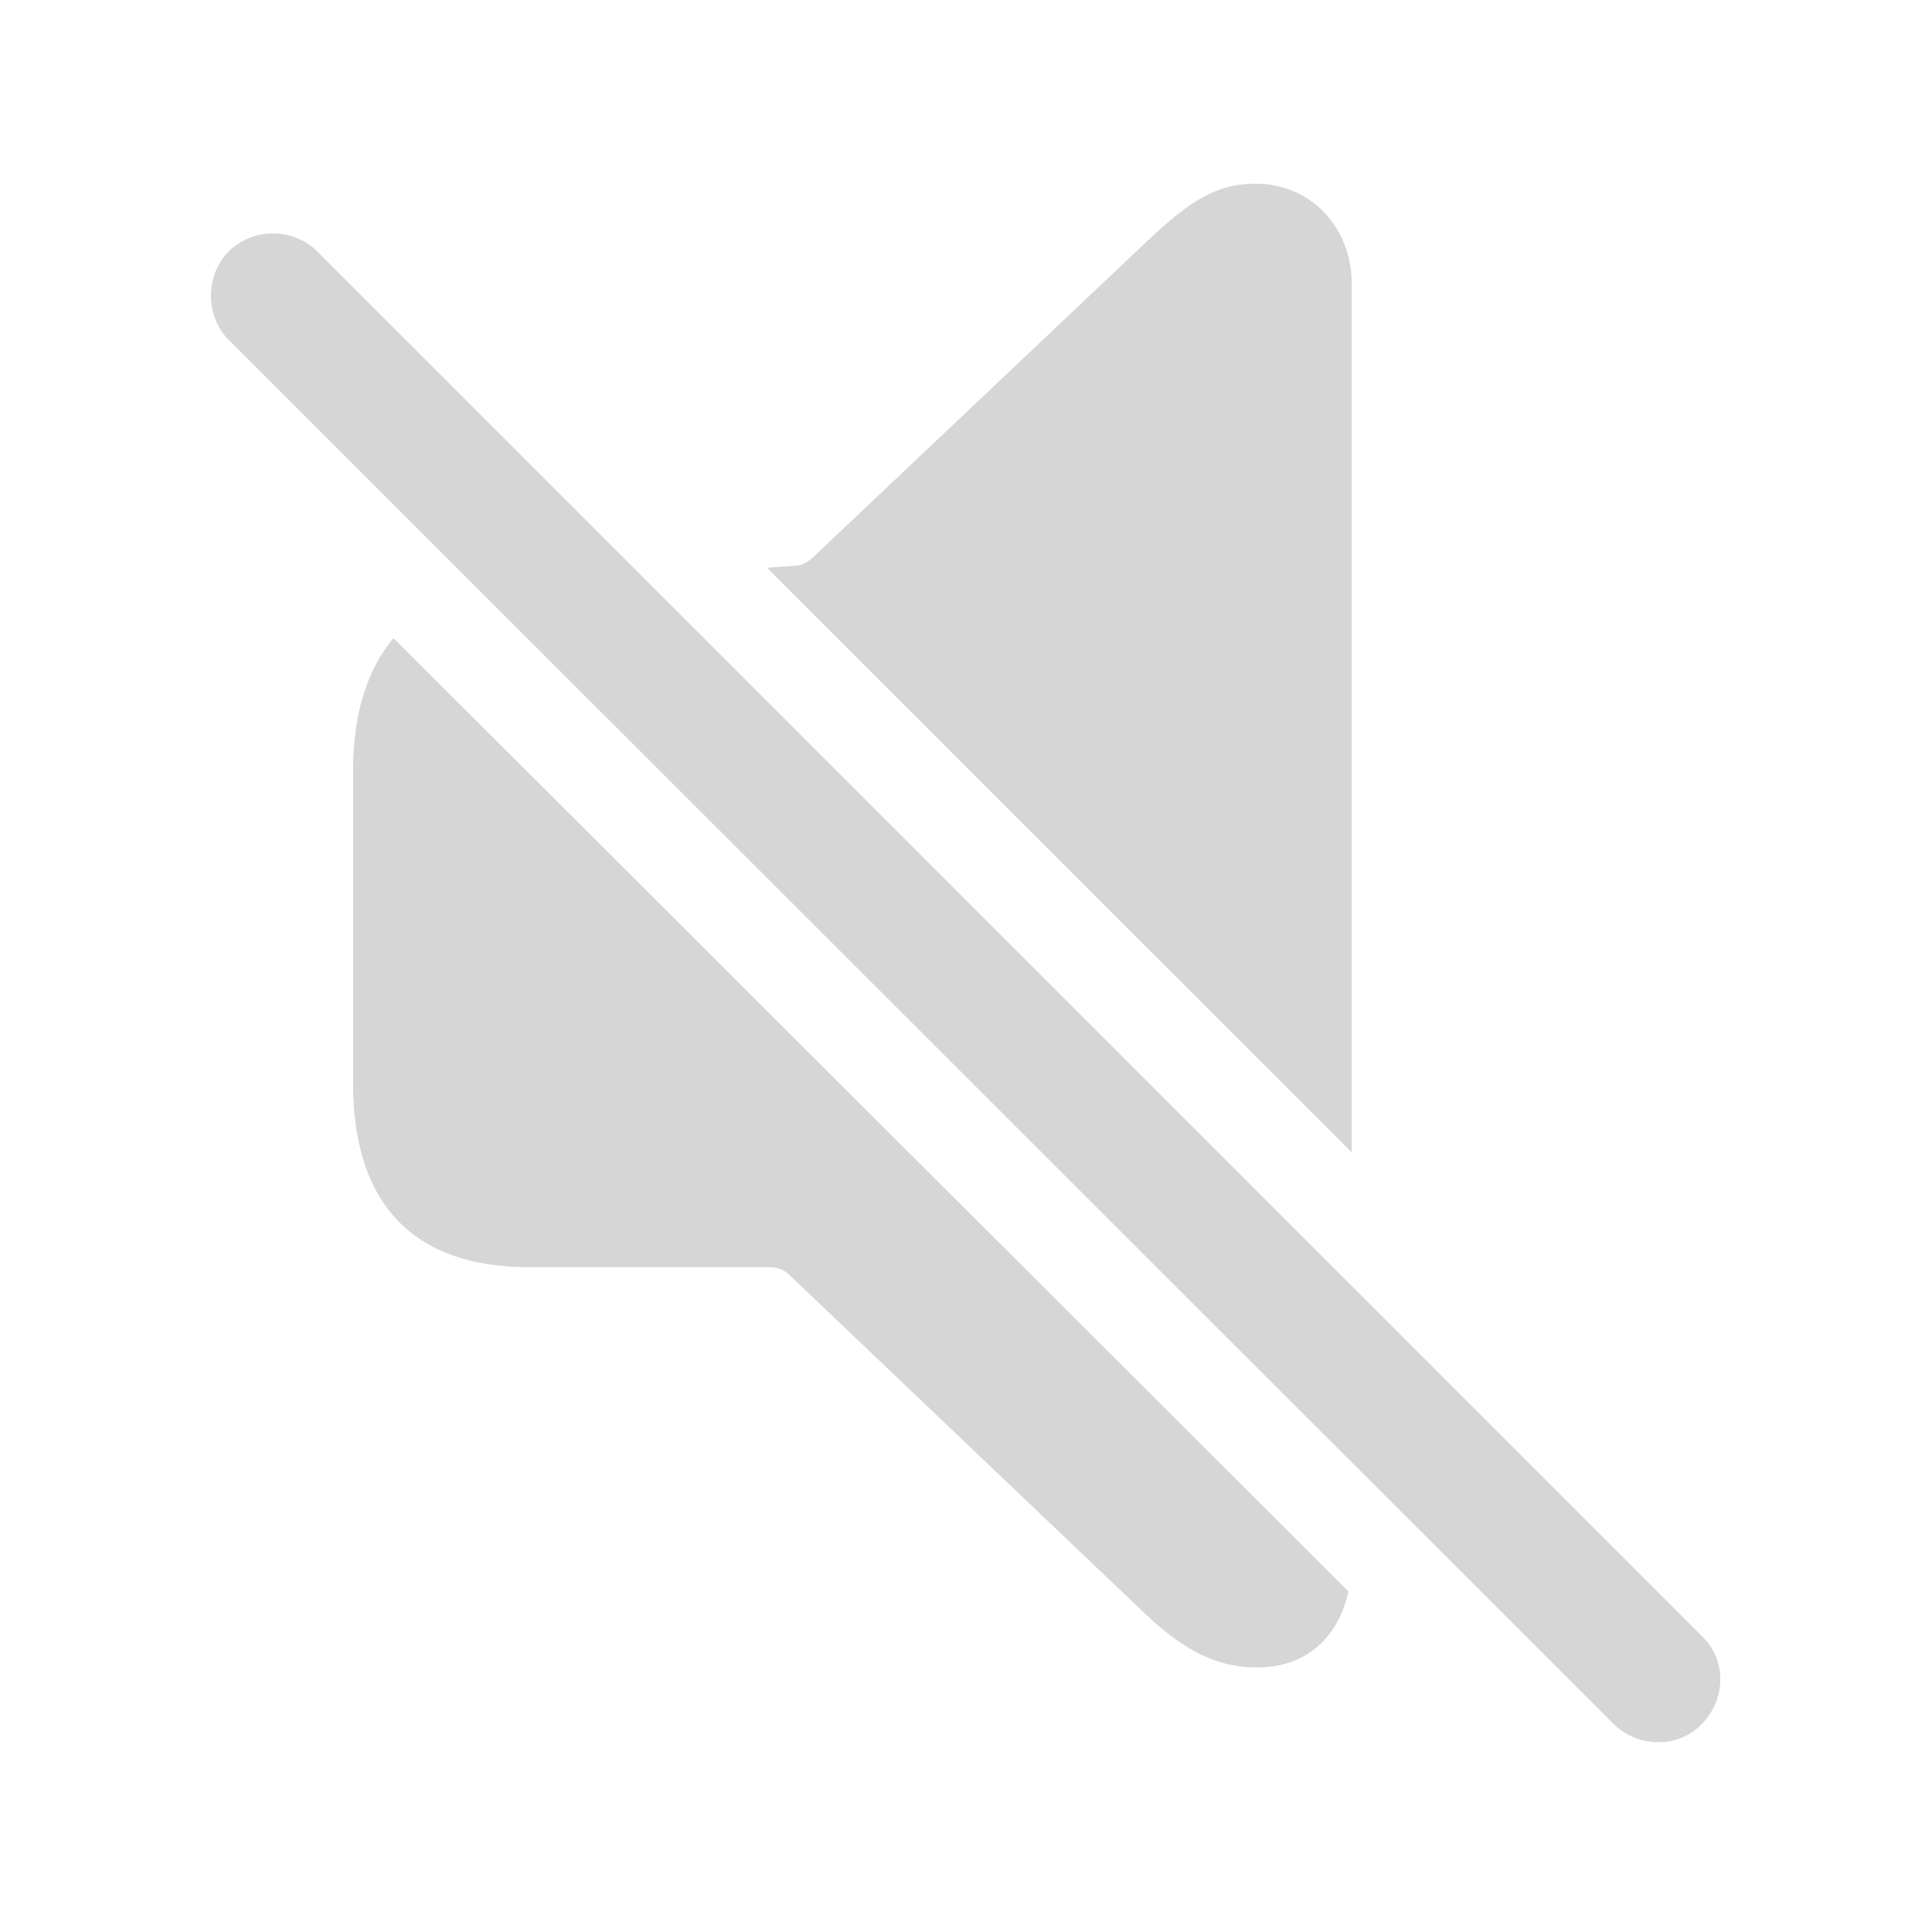
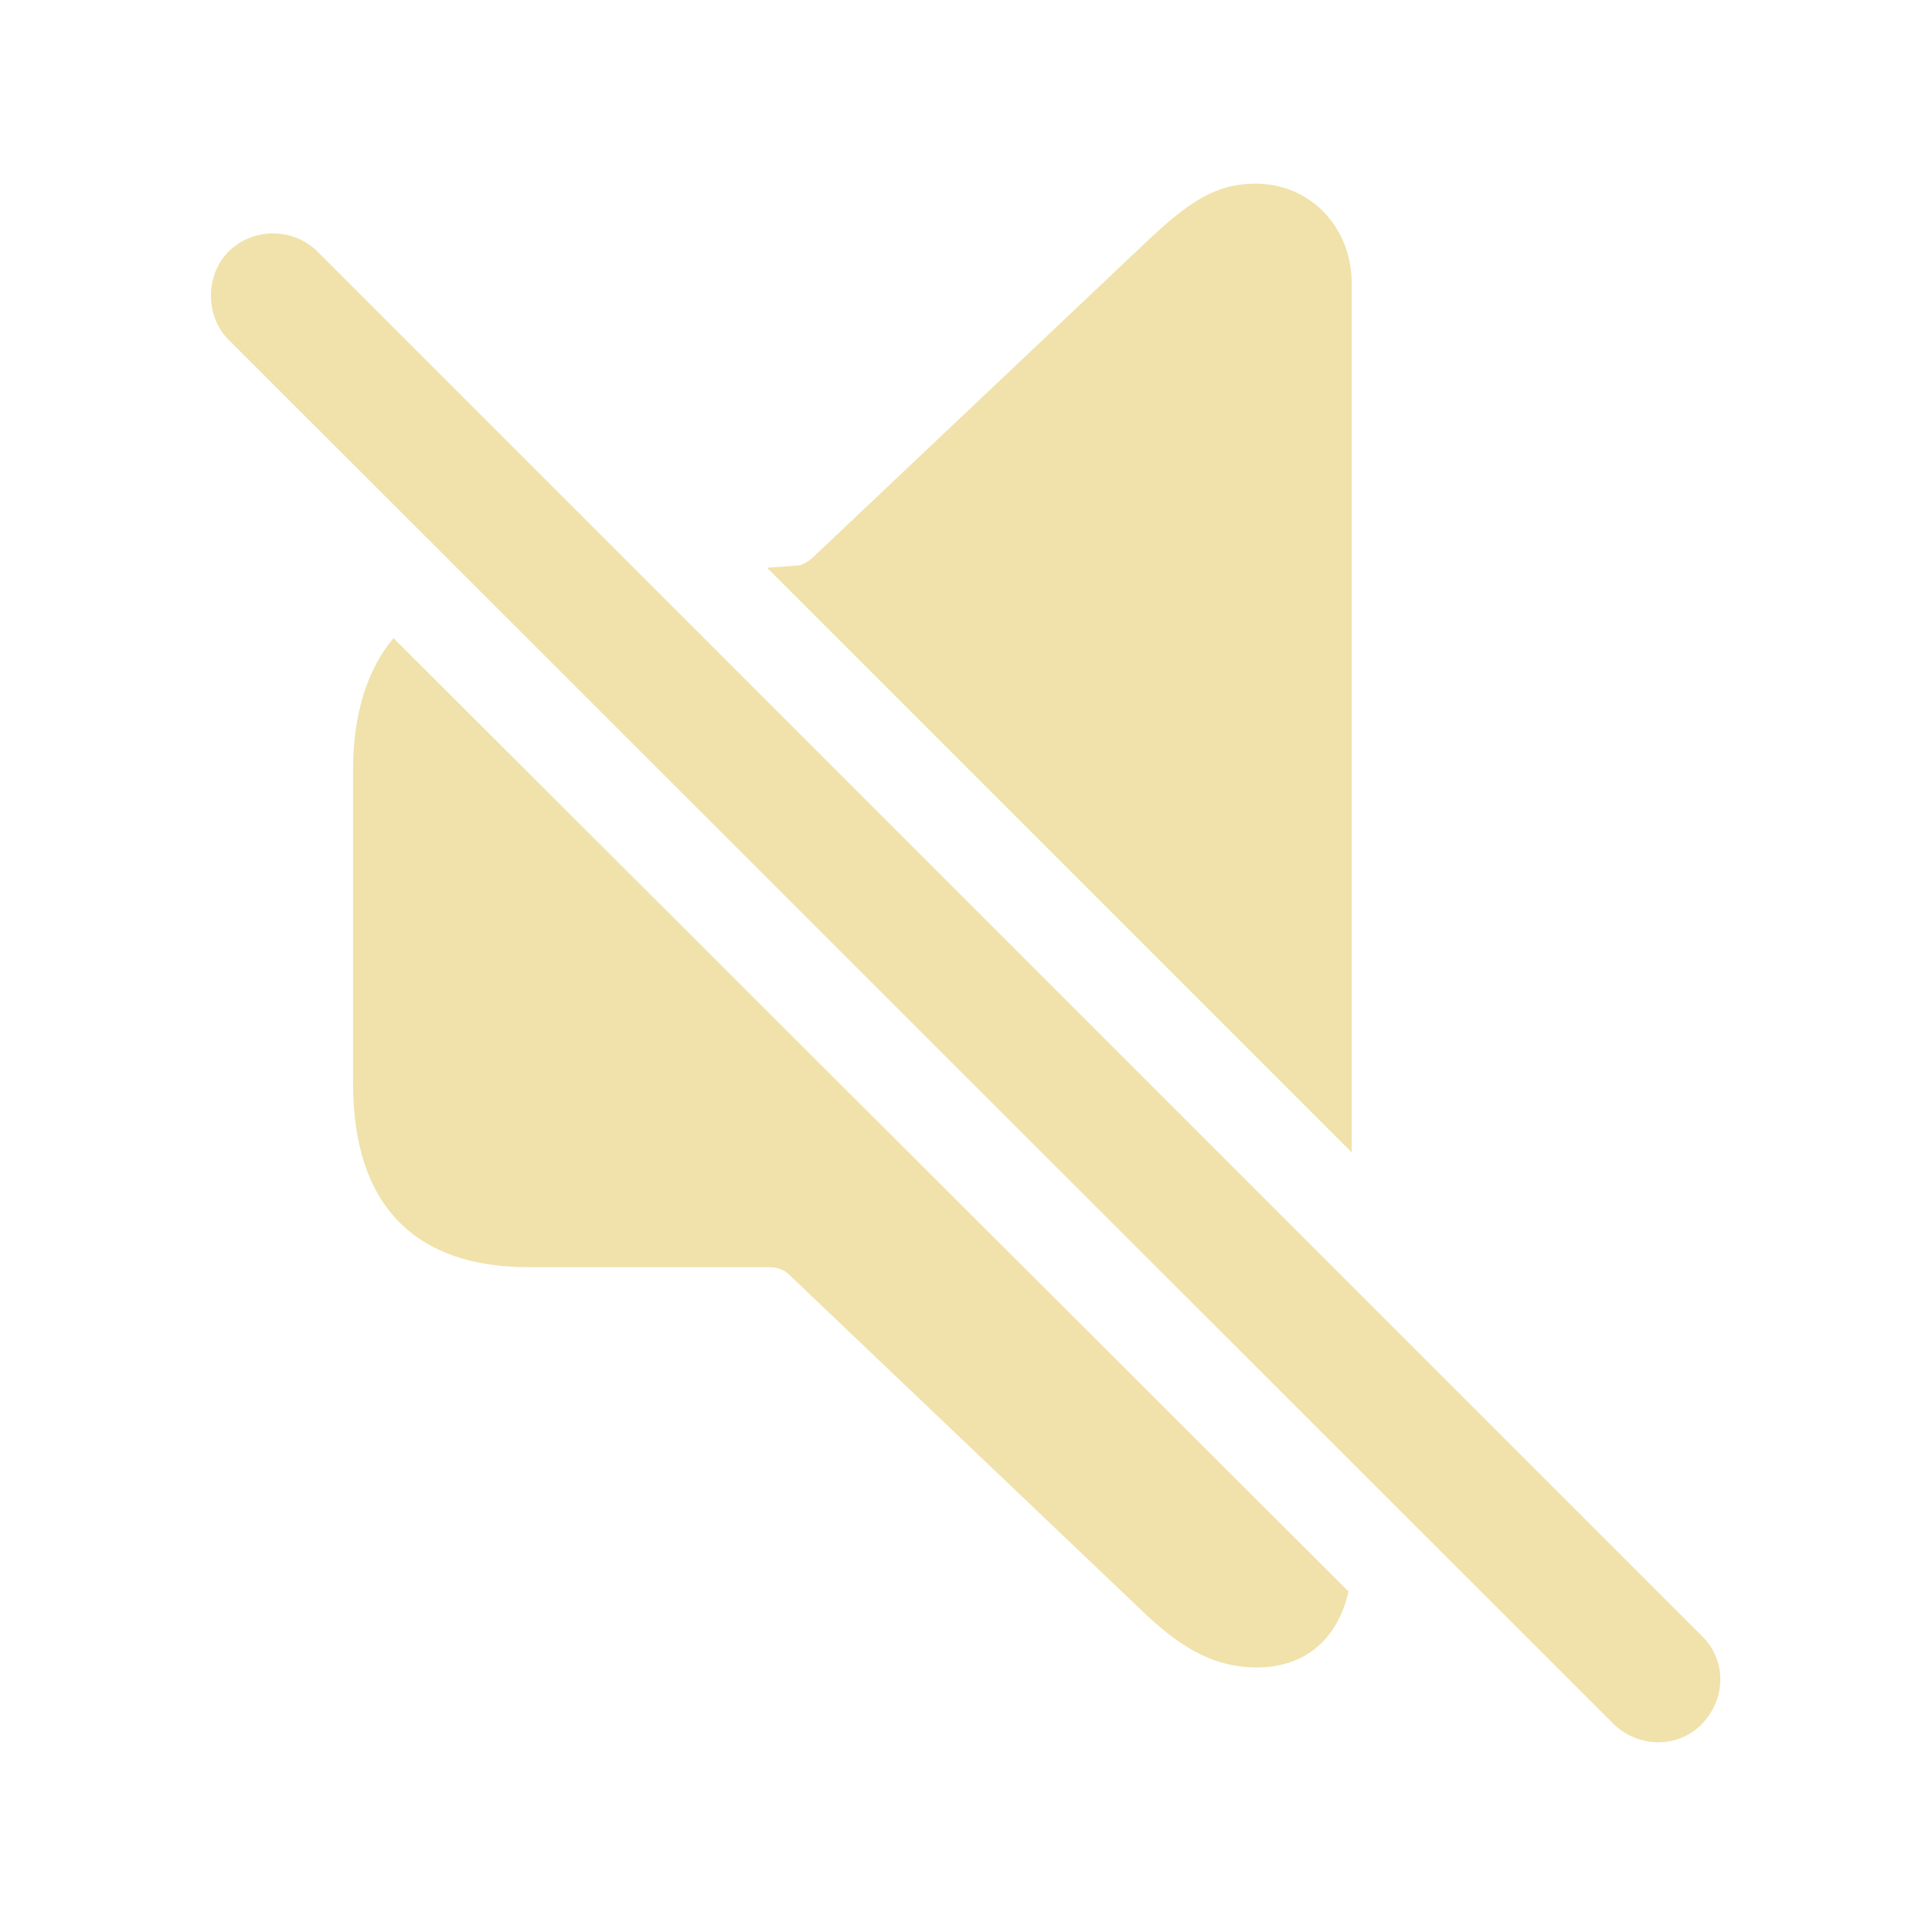
- <svg fill="#D6D6D6" width="120px" height="120px" viewBox="0 0 56 56">
+ <svg fill="#F0E2AA" width="120px" height="120px" viewBox="0 0 56 56">
  <path d="M 39.18 33.402 L 39.18 8.207 C 39.18 6.637 38.031 5.324 36.391 5.324 C 35.242 5.324 34.469 5.84 33.227 7.012 L 23.617 16.105 C 23.477 16.246 23.336 16.34 23.172 16.387 L 22.234 16.457 Z M 46.773 49.973 C 47.5 50.676 48.648 50.676 49.328 49.973 C 50.031 49.246 50.055 48.121 49.328 47.418 L 9.203 7.293 C 8.5 6.59 7.328 6.59 6.625 7.293 C 5.945 7.973 5.945 9.168 6.625 9.848 Z M 36.437 48.332 C 37.82 48.332 38.781 47.512 39.086 46.129 L 11.406 18.496 C 10.656 19.387 10.234 20.676 10.234 22.316 L 10.234 31.41 C 10.234 34.926 12.015 36.73 15.32 36.73 L 22.281 36.73 C 22.515 36.73 22.727 36.801 22.867 36.941 L 33.227 46.809 C 34.352 47.863 35.289 48.332 36.437 48.332 Z" />
</svg>
